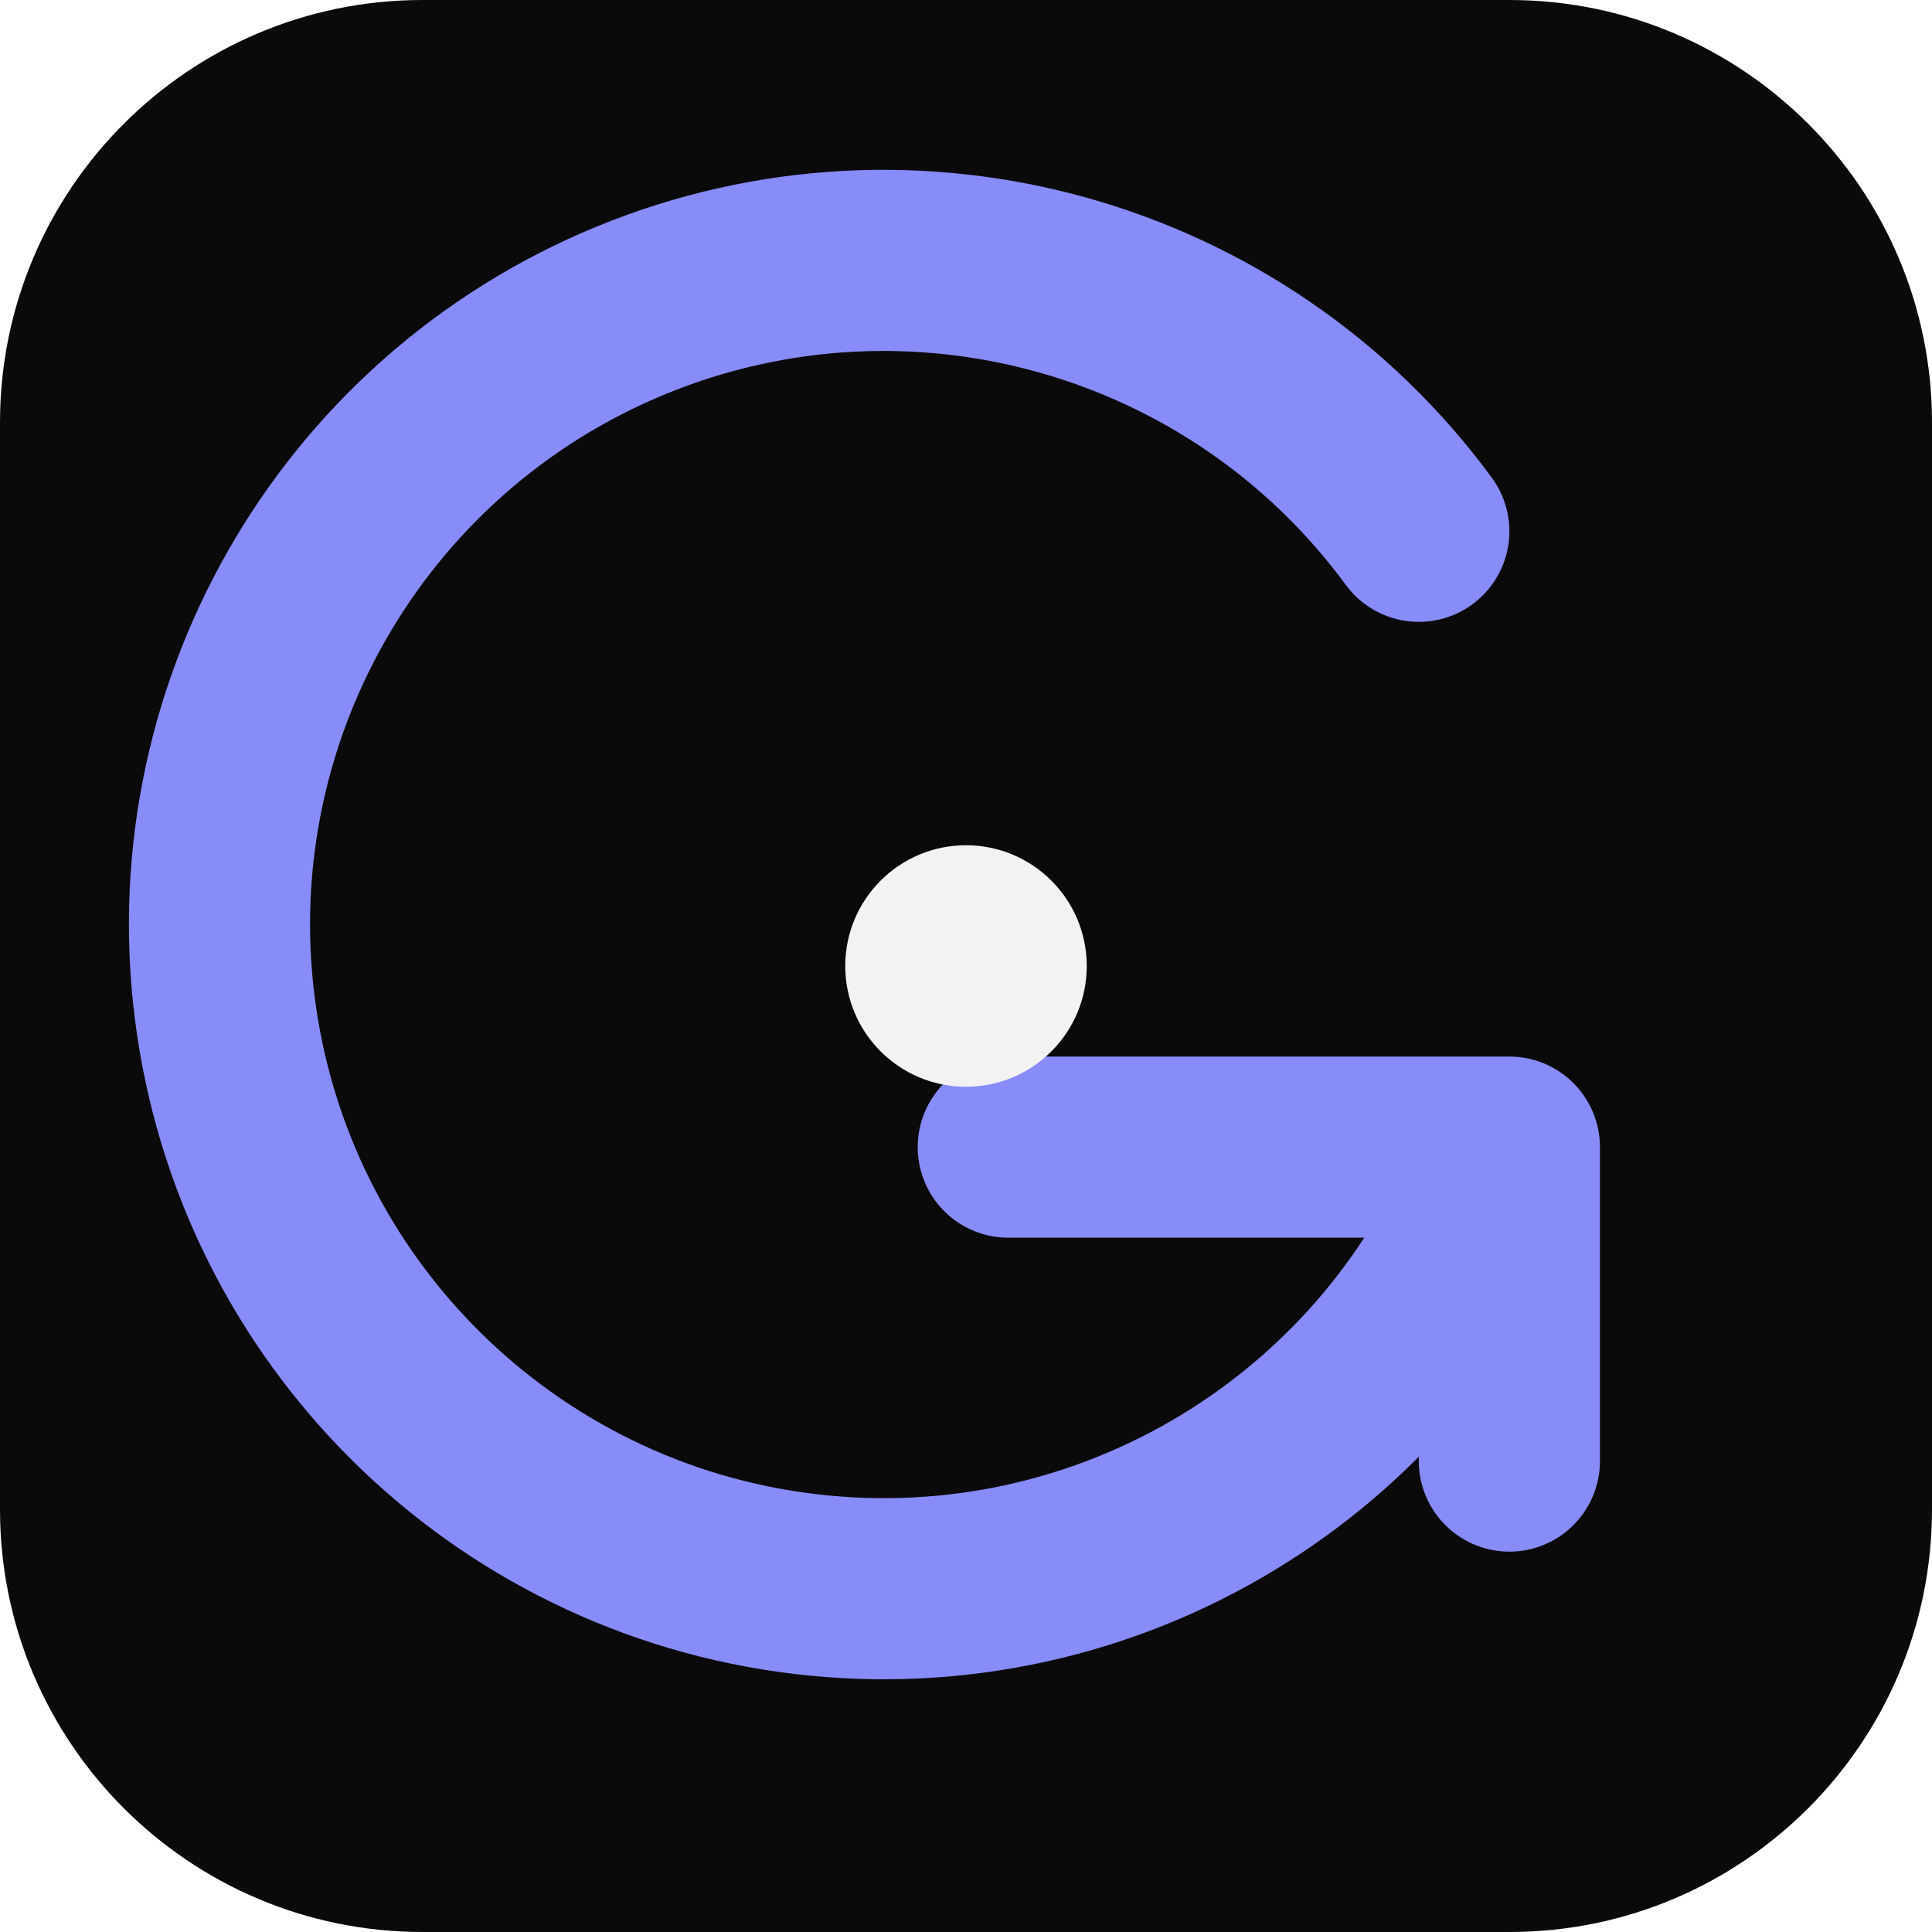
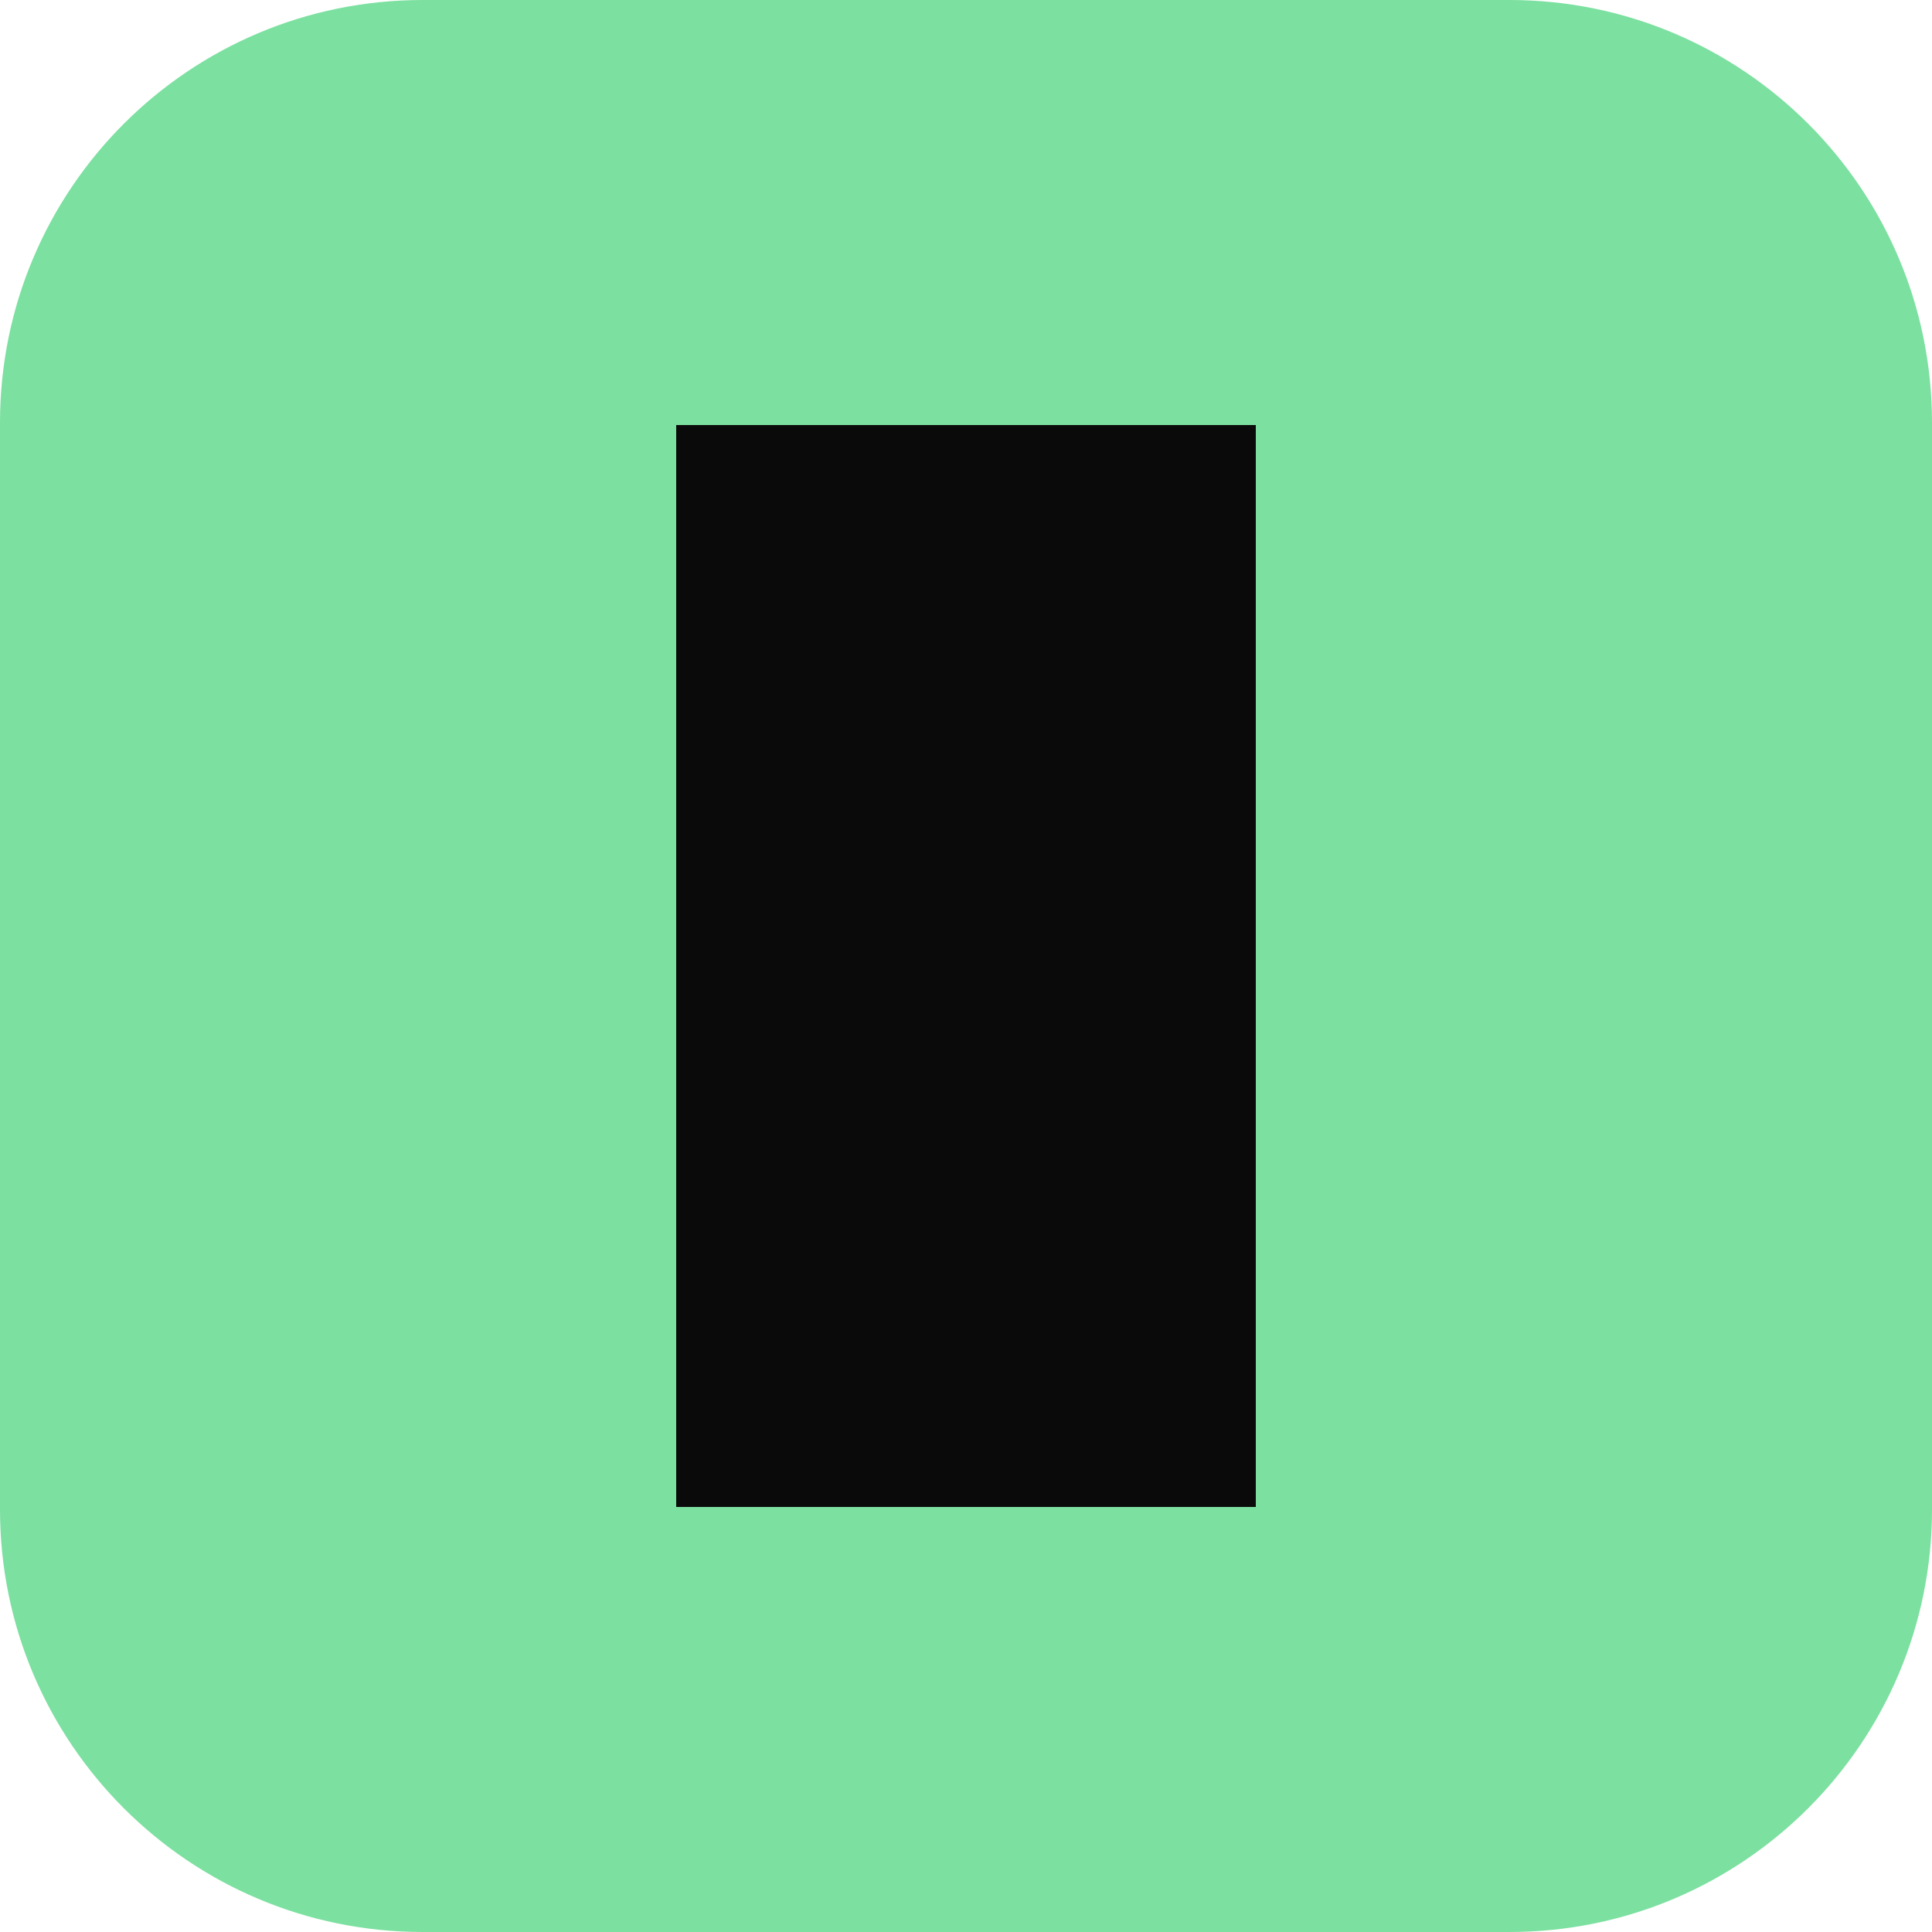
<svg xmlns="http://www.w3.org/2000/svg" viewBox="0 0 32 32" role="img" aria-label="Geass favicon">
-   <rect width="32" height="32" rx="7" fill="#0A0A0B" />
-   <path d="M23.5 8.8A11 11 0 1 0 25 19H16.7M25 19v5.2" fill="none" stroke="#888CF8" stroke-width="3" stroke-linecap="round" stroke-linejoin="round" />
-   <circle cx="16" cy="16" r="2" fill="#F2F2F3" />
+   <rect width="32" height="32" rx="7" fill="#7CE0A0" />
+   <rect x="11.2" y="7.04" width="9.6" height="17.92" fill="#0A0A0A" />
</svg>
